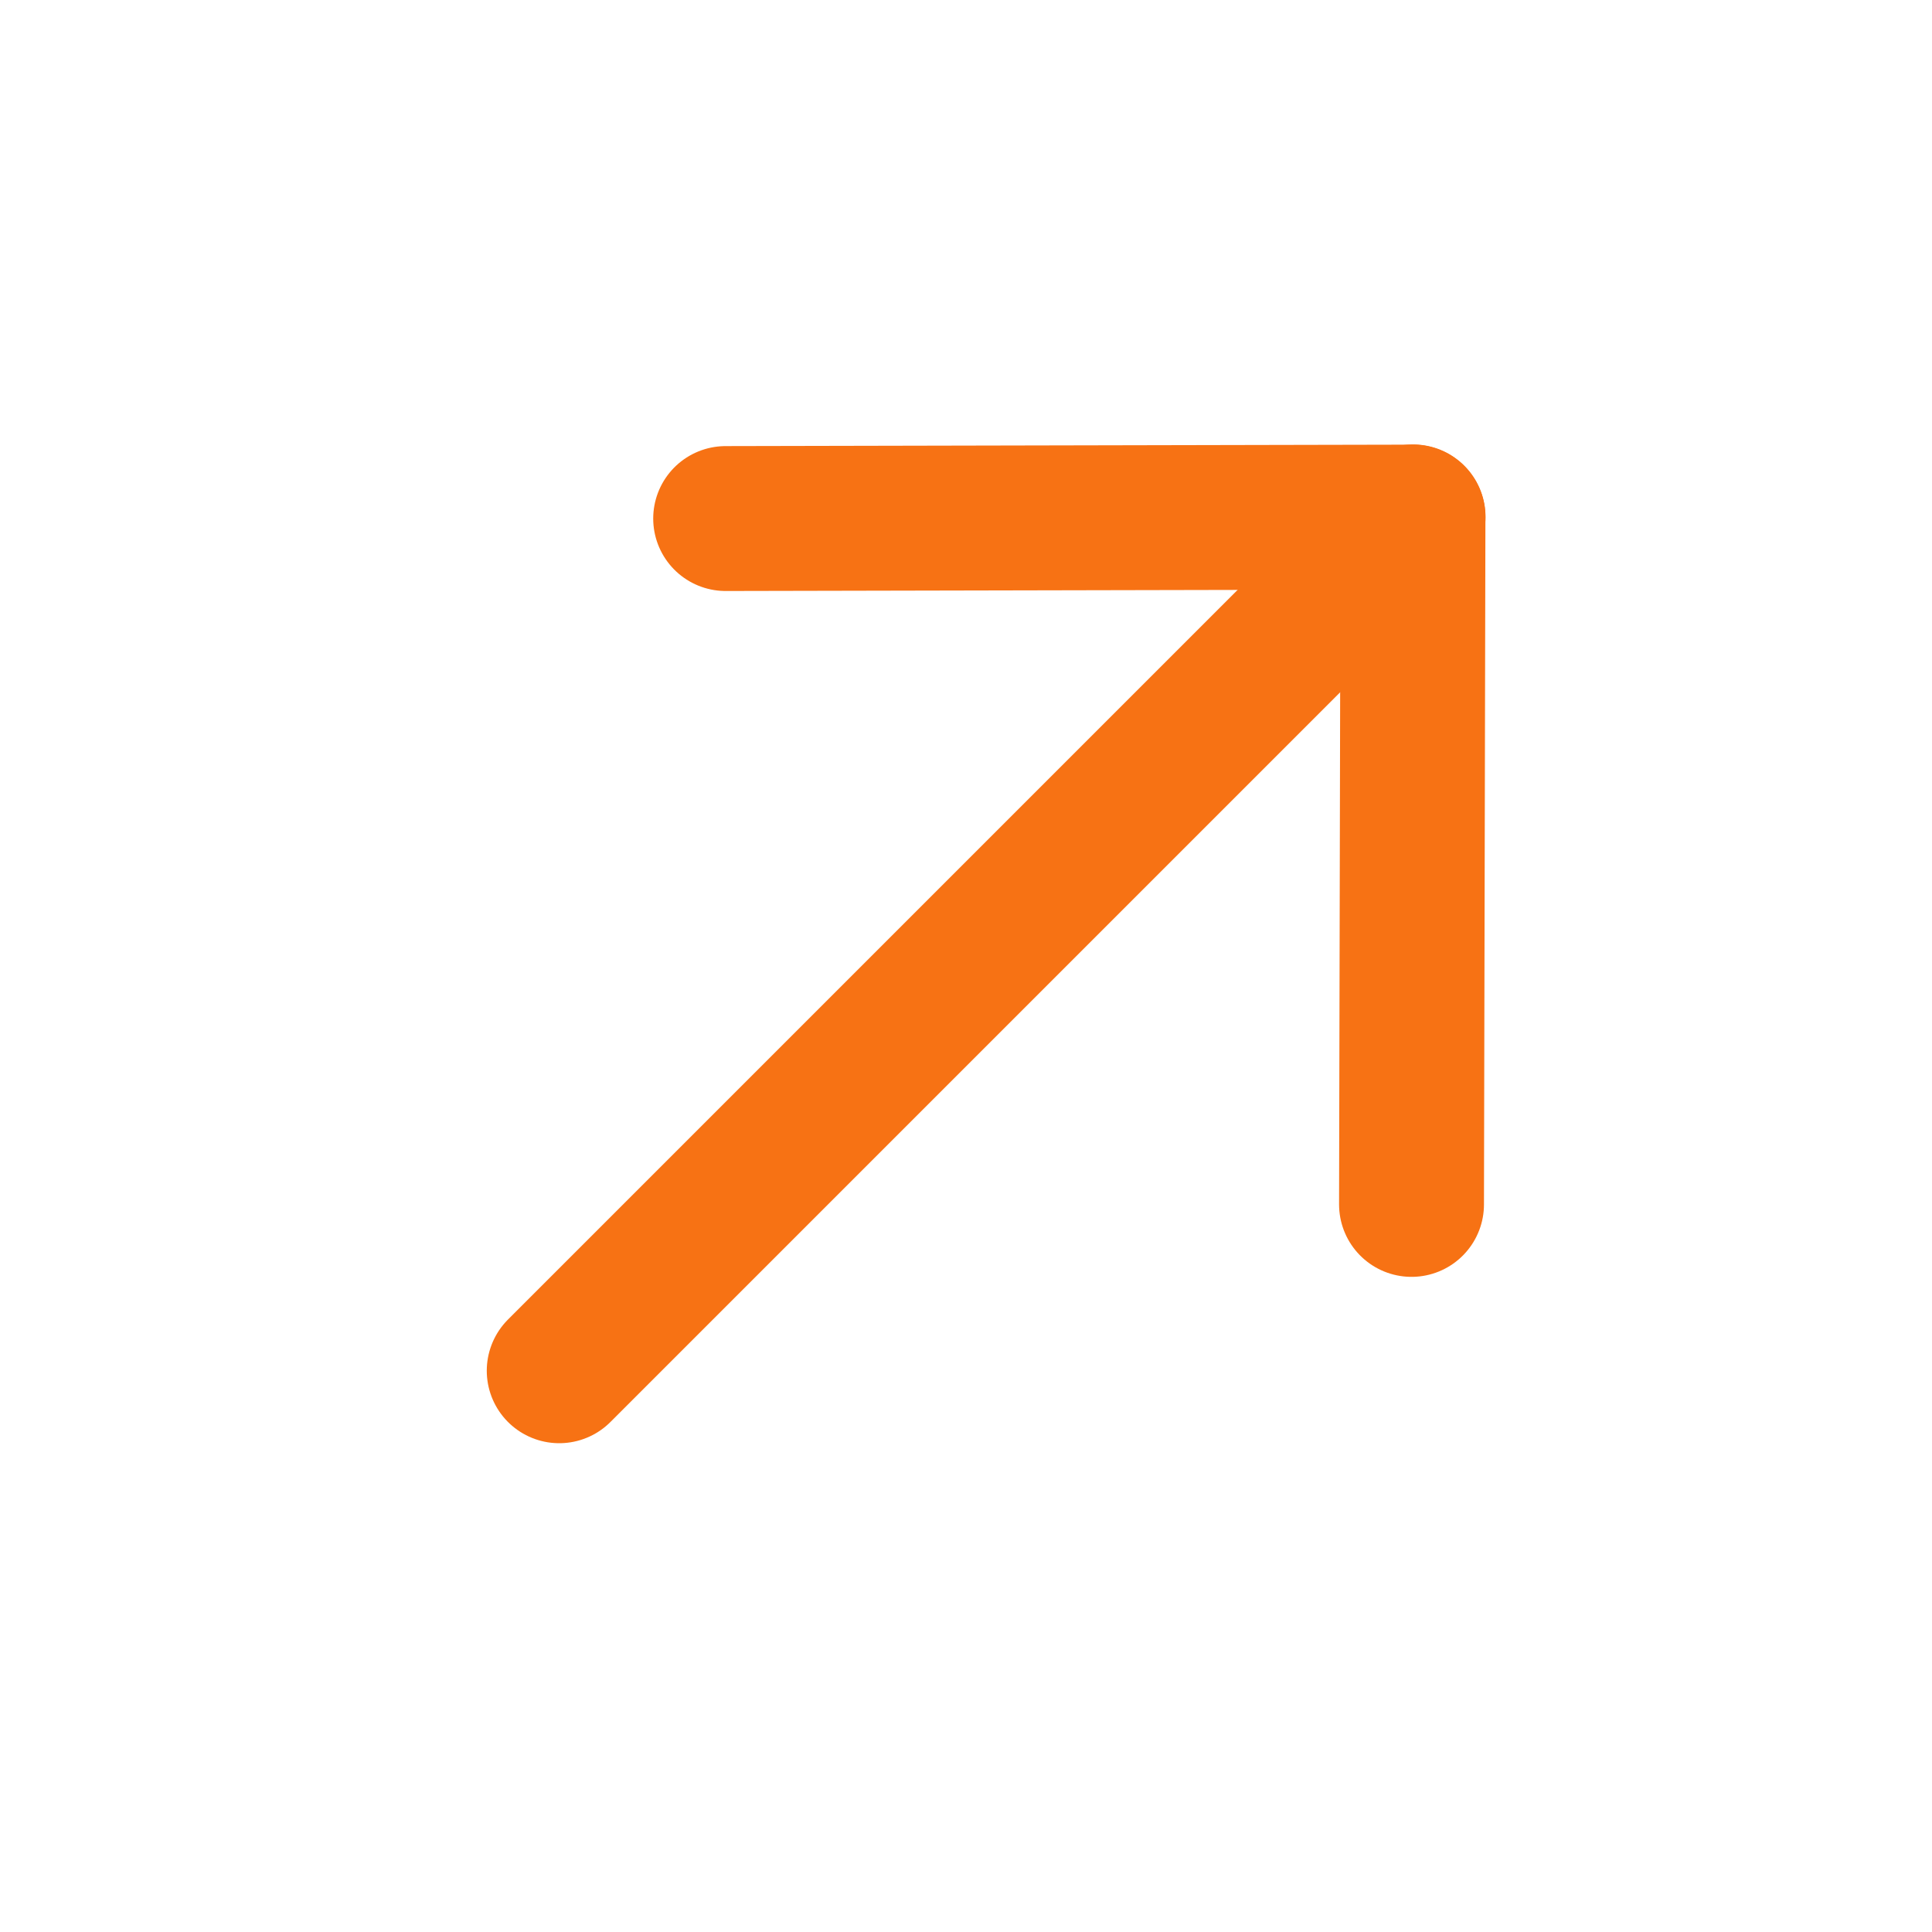
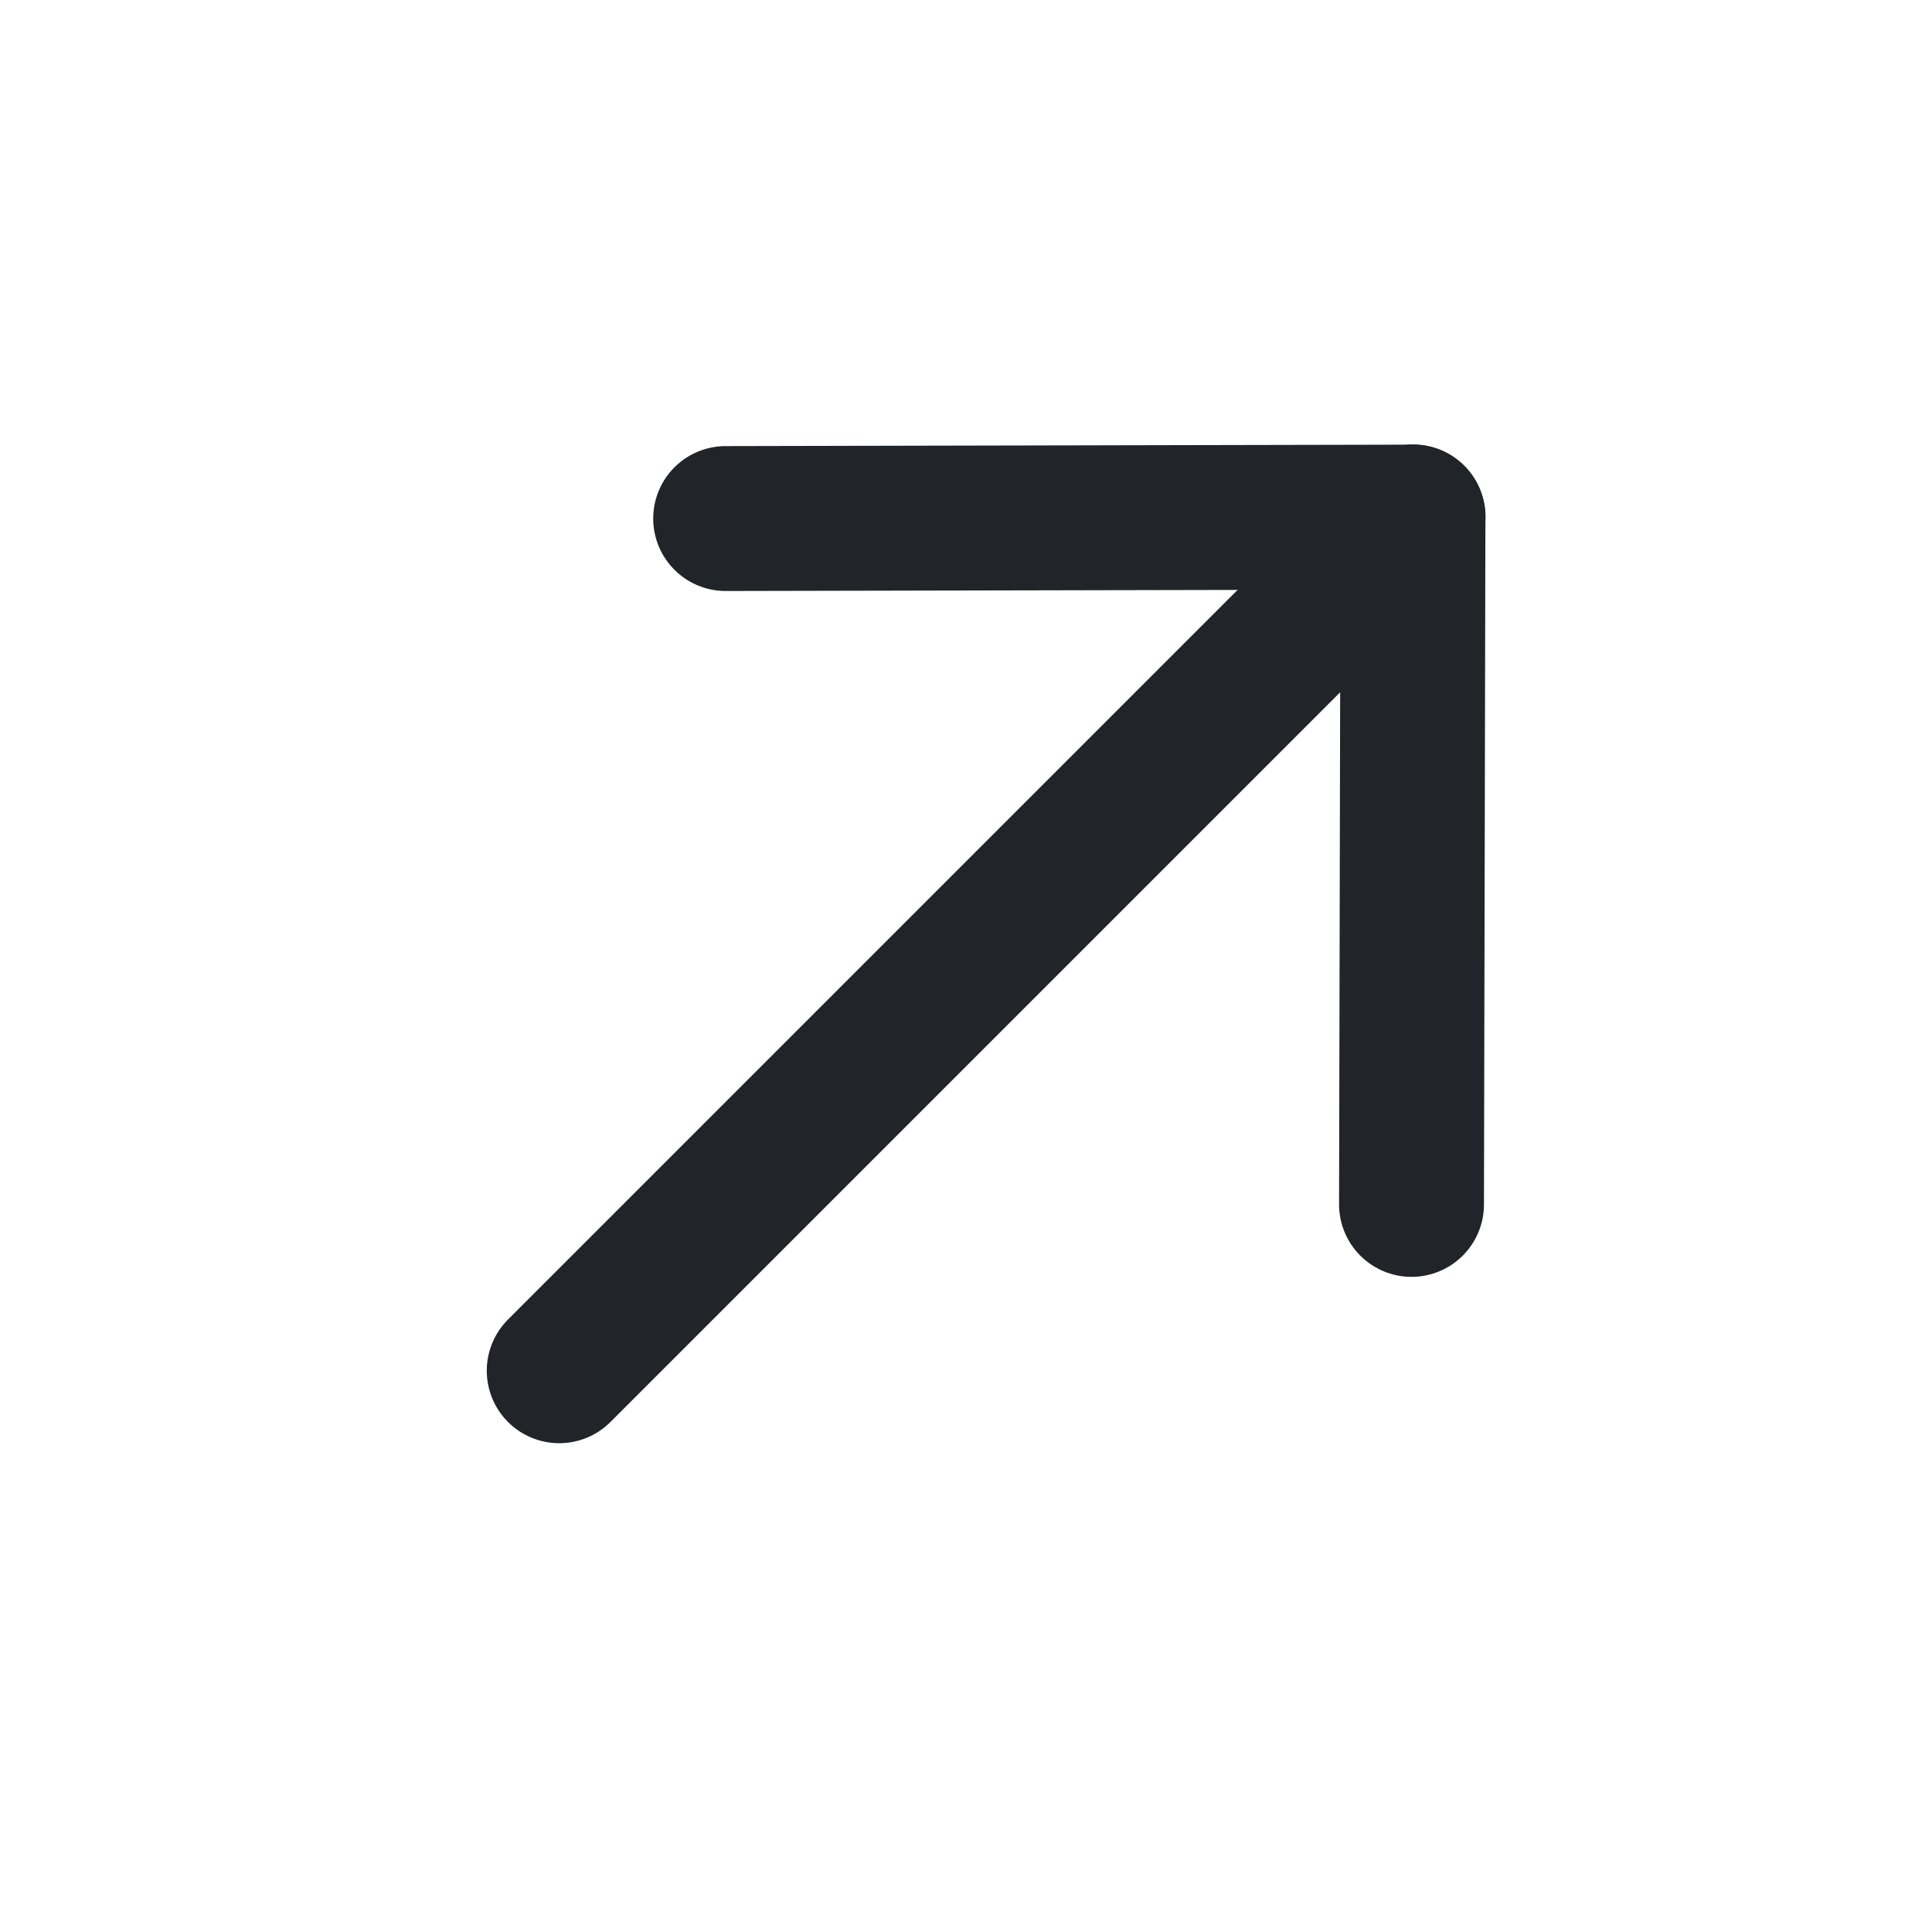
<svg xmlns="http://www.w3.org/2000/svg" width="20" height="20" viewBox="0 0 20 20" fill="none">
-   <path d="M14.628 5.351L5.789 14.19" stroke="#F77214" stroke-width="1.5" stroke-linecap="round" stroke-linejoin="round" />
-   <path d="M7.512 5.368L14.627 5.353L14.612 12.468" stroke="#F77214" stroke-width="1.5" stroke-linecap="round" stroke-linejoin="round" />
+   <path d="M14.628 5.351L5.789 14.19" stroke="#212529" stroke-width="1.5" stroke-linecap="round" stroke-linejoin="round" />
+   <path d="M7.512 5.368L14.627 5.353L14.612 12.468" stroke="#212529" stroke-width="1.5" stroke-linecap="round" stroke-linejoin="round" />
</svg>
